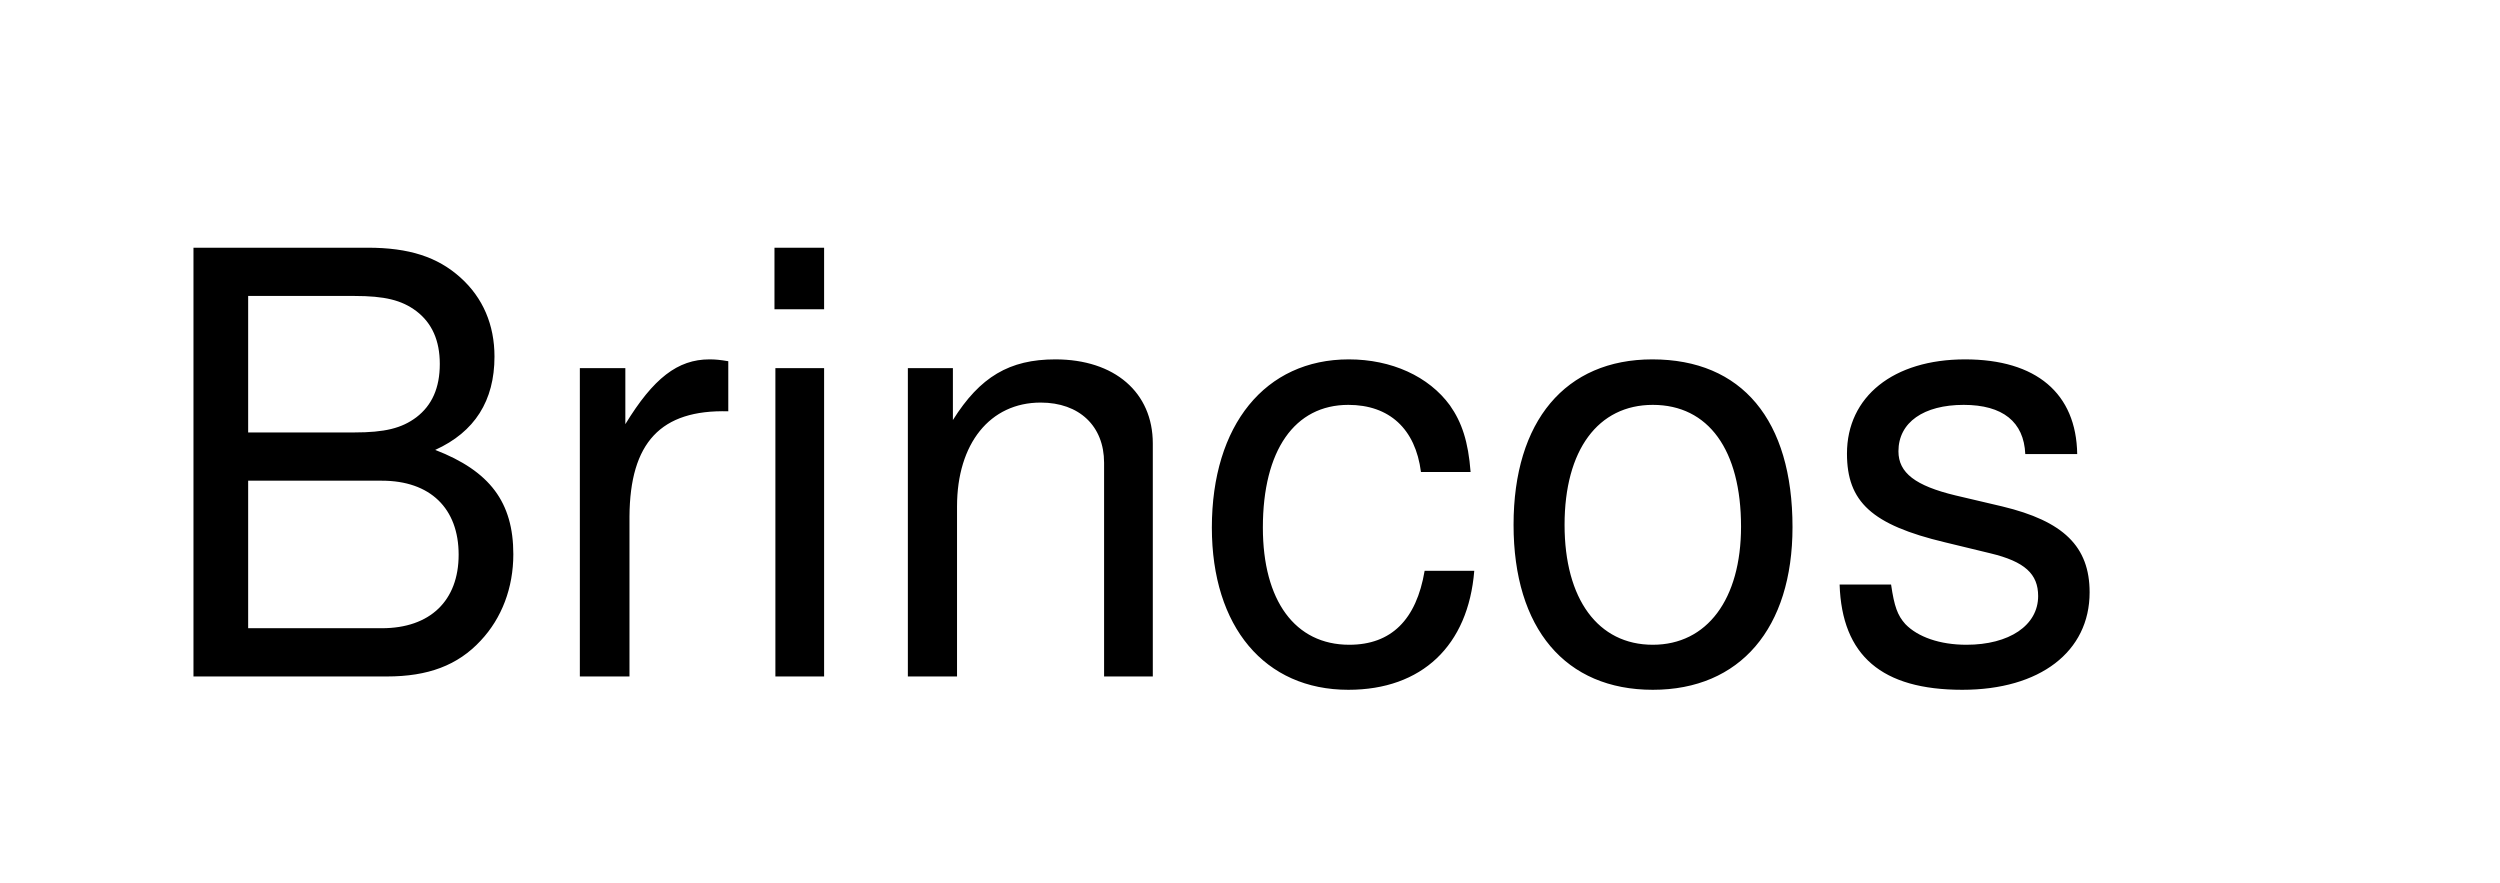
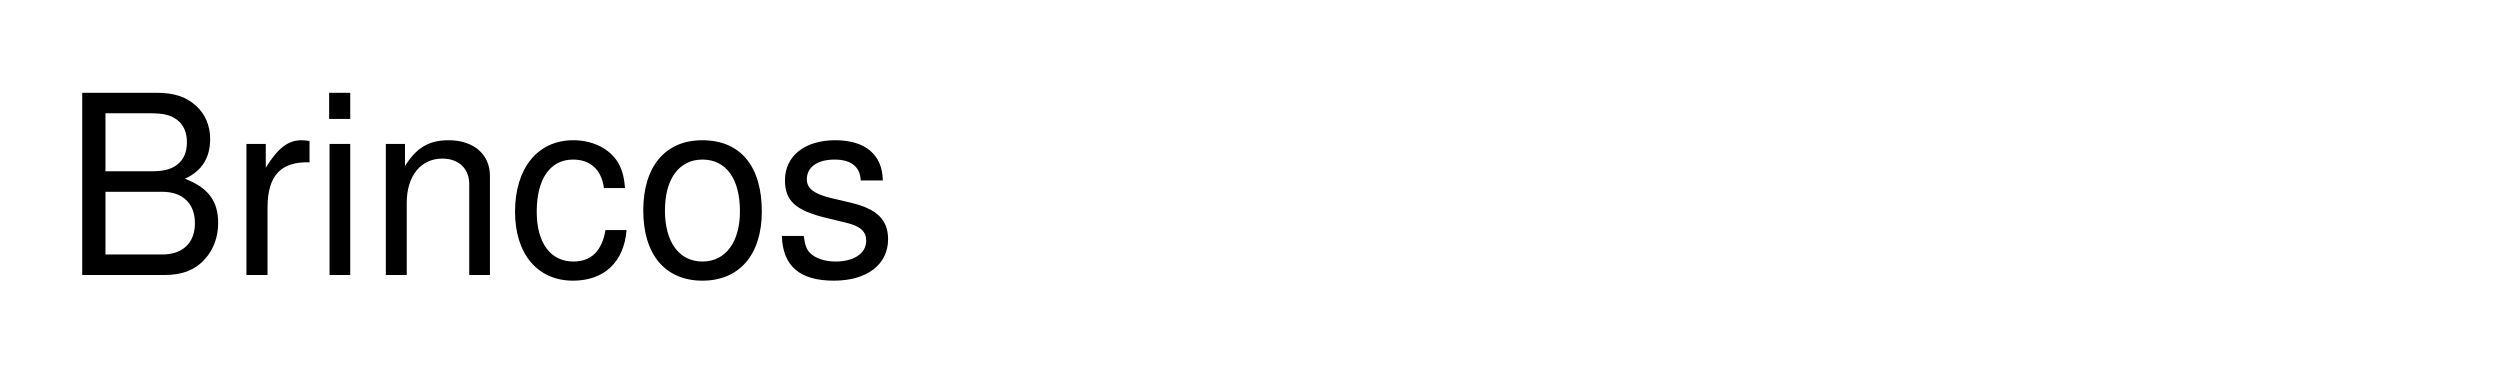
- <svg xmlns="http://www.w3.org/2000/svg" version="1.1" width="85" height="30">
+ <svg xmlns="http://www.w3.org/2000/svg" version="1.1" width="200" height="30">
  <rect width="100%" height="100%" fill="transparent" />
-   <text x="5" y="23" font-family="Helvetica, sans-serif" font-size="20" text-anchor="start" fill="#000000">
+   <text x="5" y="22" font-family="Helvetica, sans-serif" font-size="20" text-anchor="start" fill="#000000">
        Brincos
    </text>
</svg>
